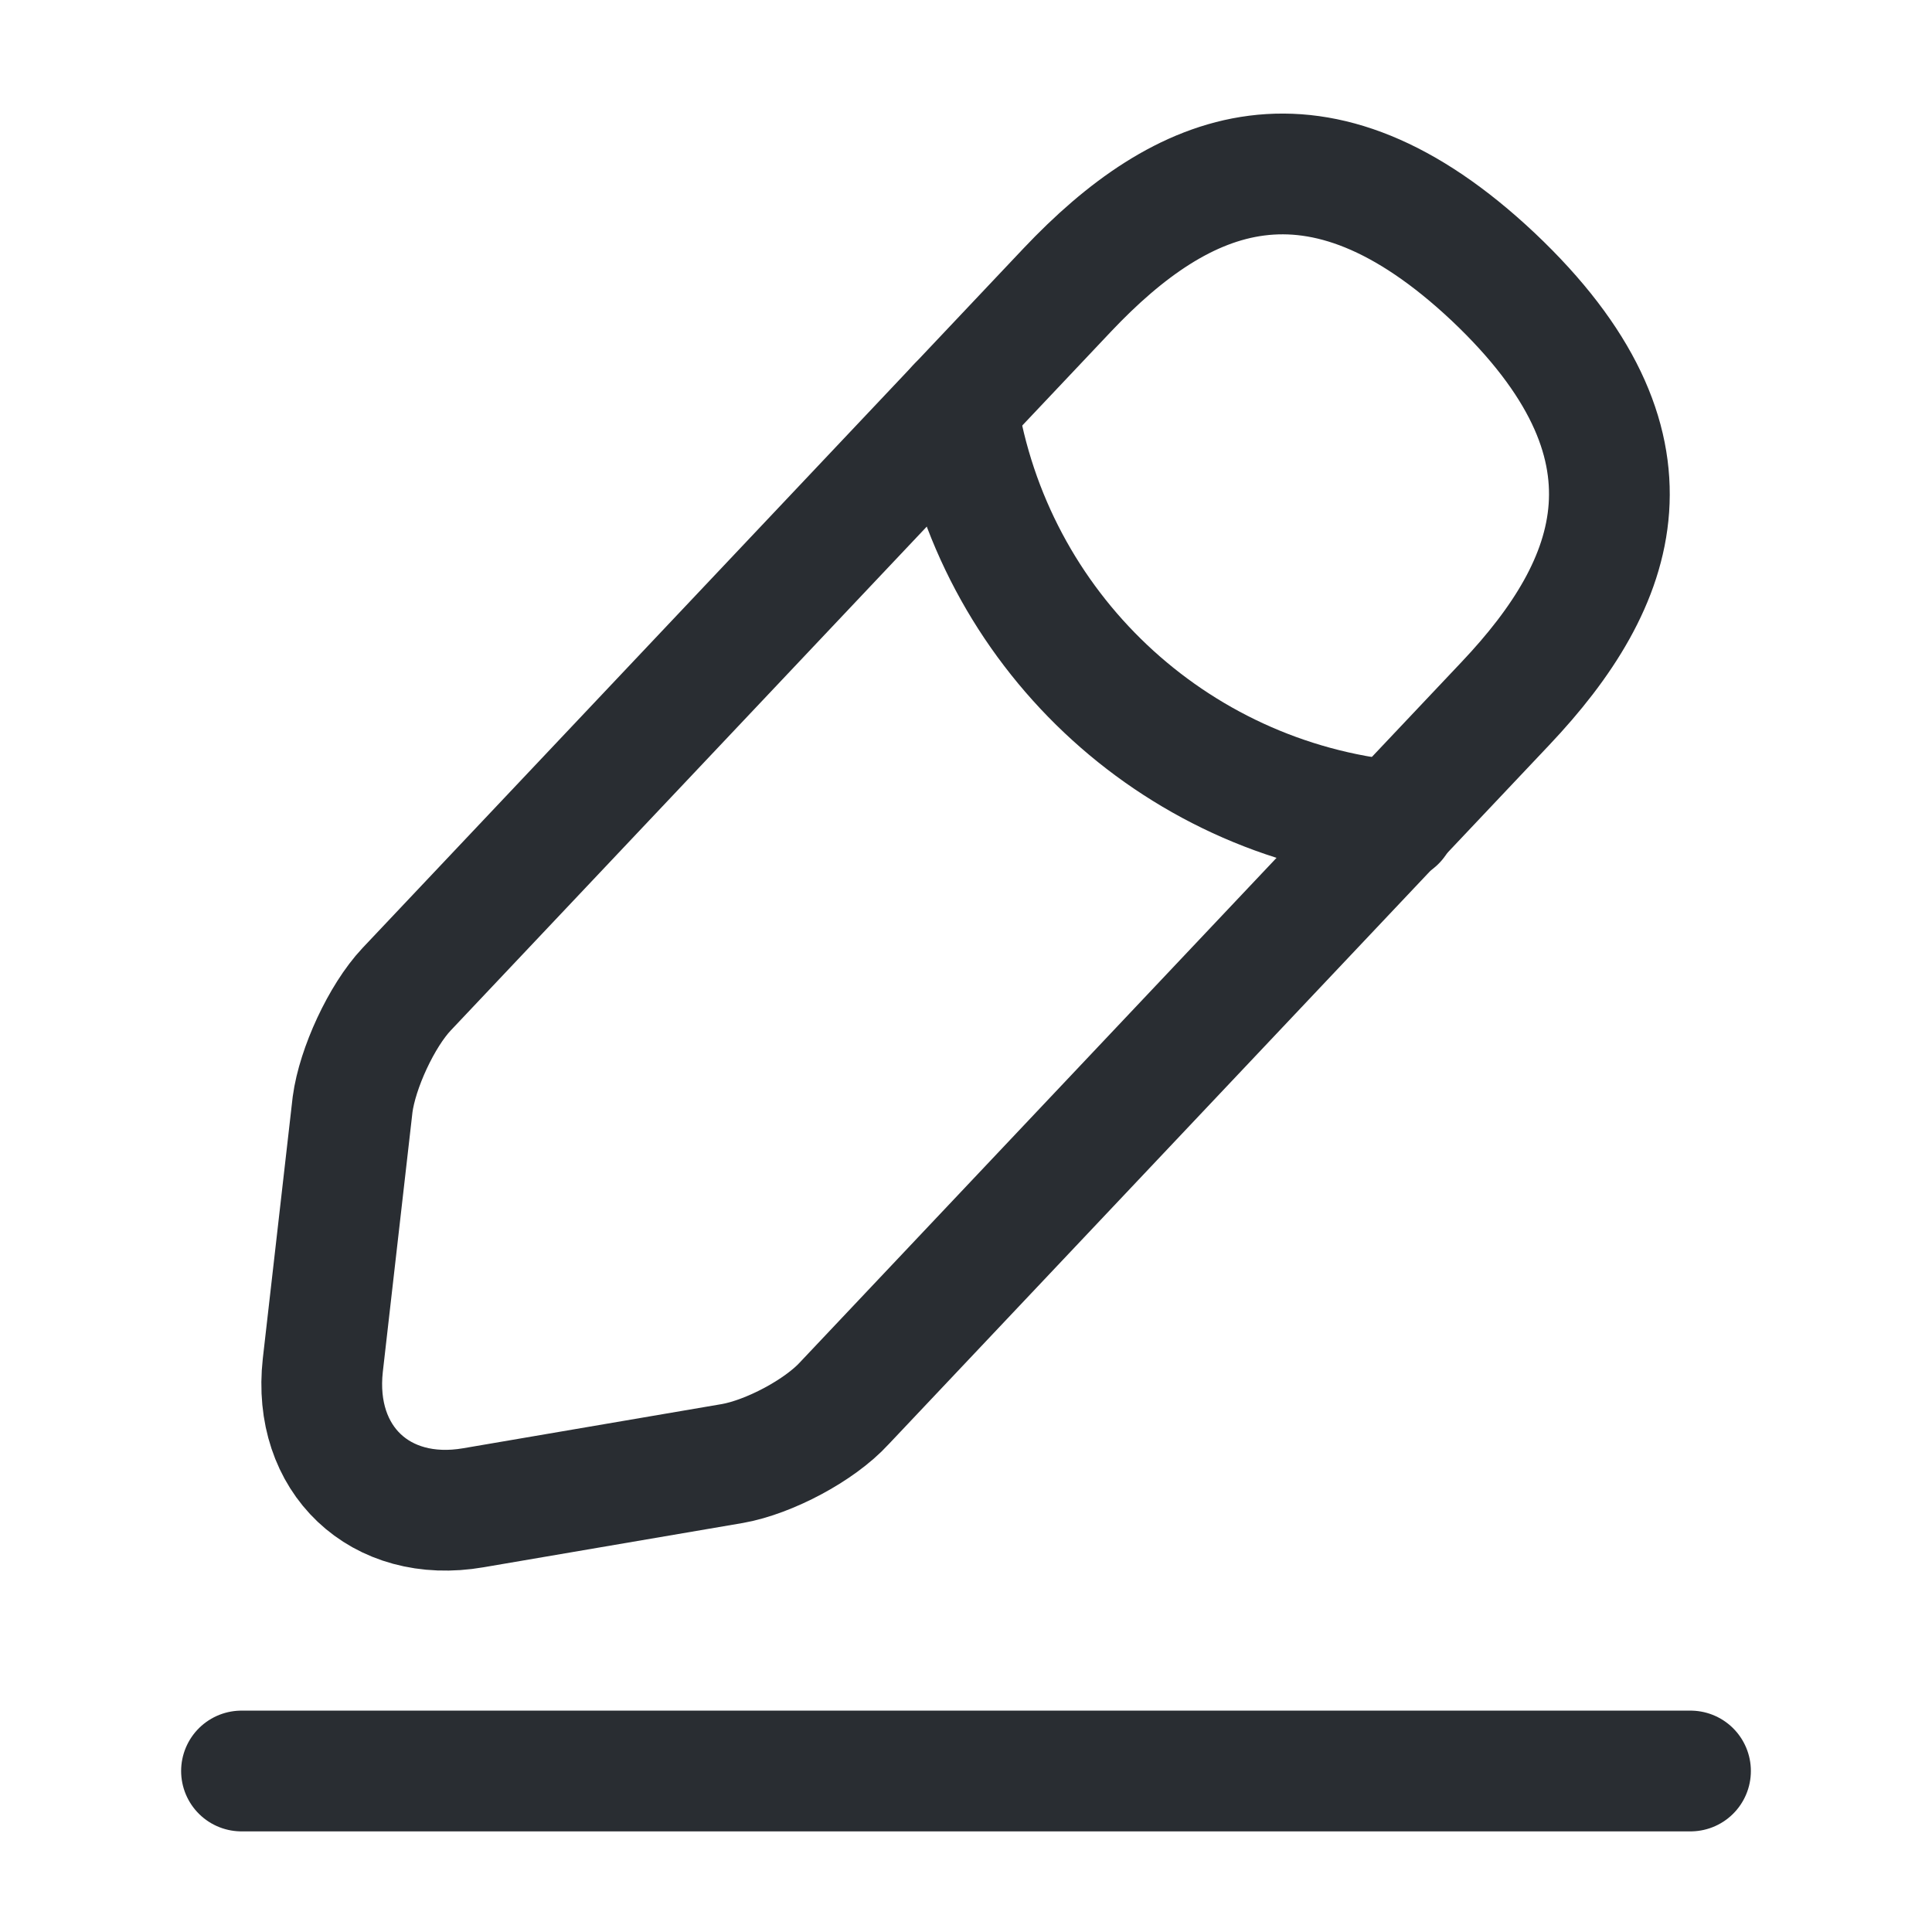
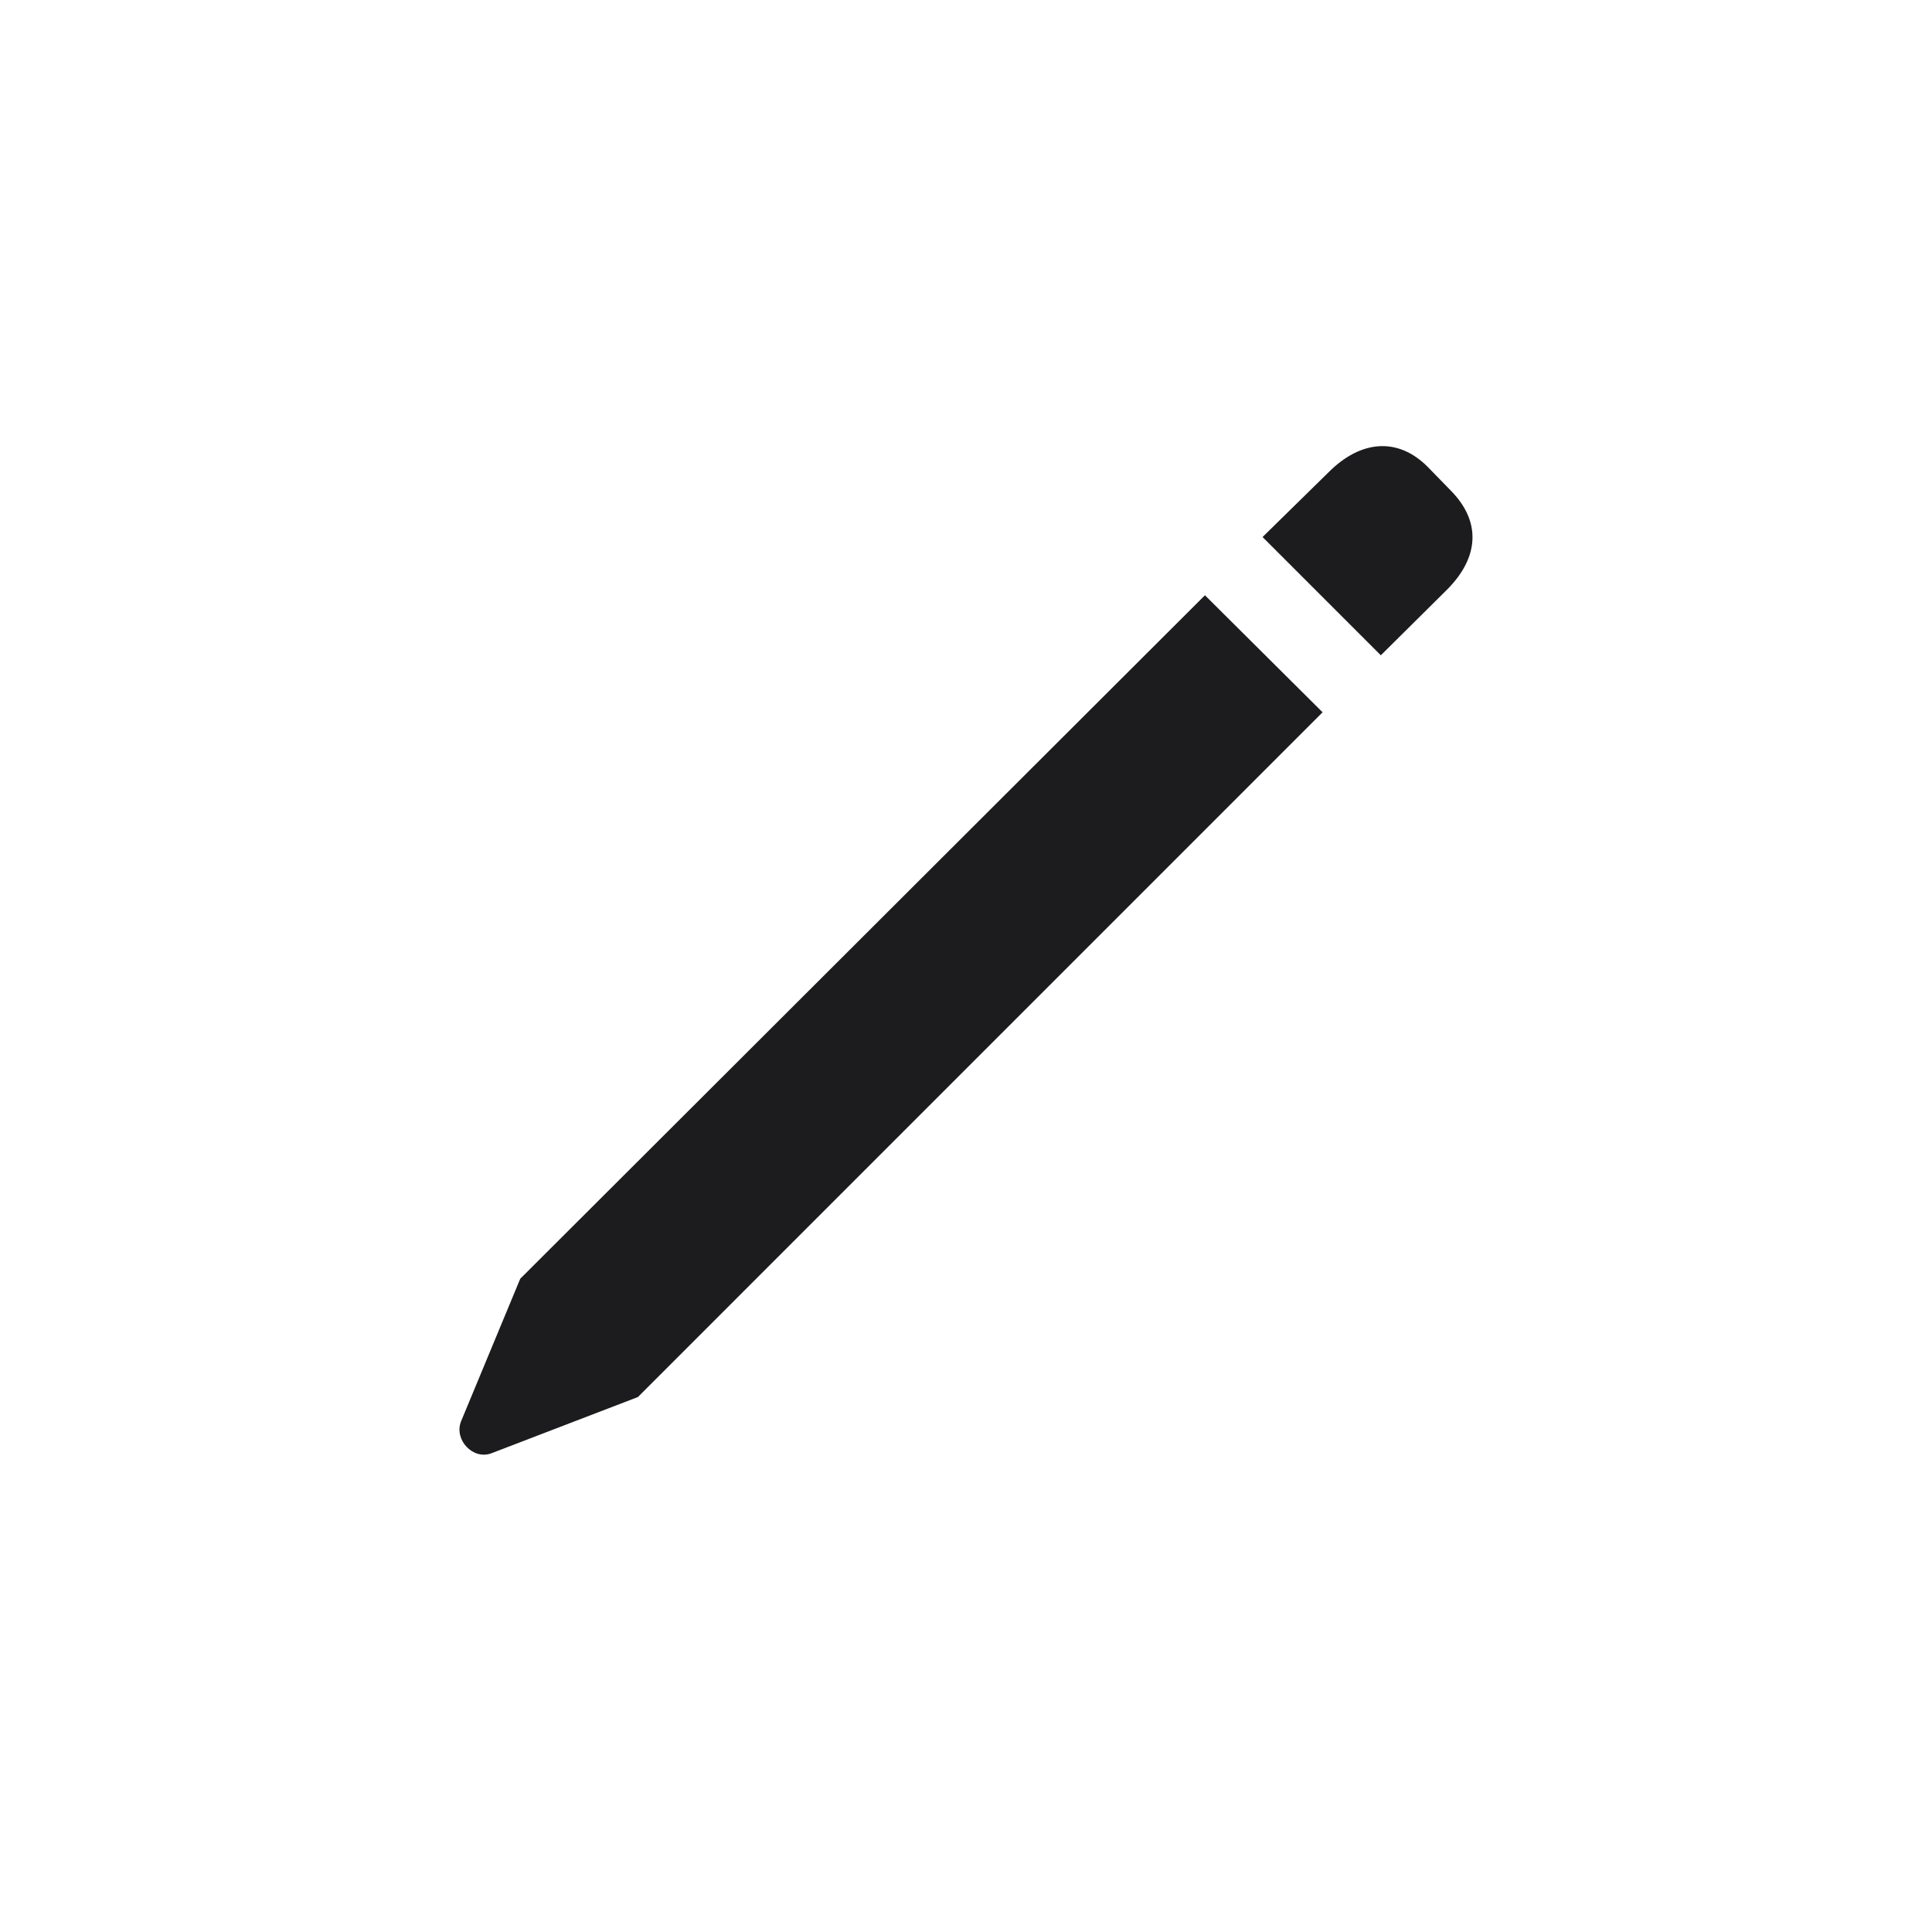
- <svg xmlns="http://www.w3.org/2000/svg" width="24" height="24" fill="none">
-   <path stroke="#292D32" stroke-linecap="round" stroke-linejoin="round" stroke-miterlimit="10" stroke-width="1.5" d="m13.26 3.6-8.21 8.69c-.31.33-.61.98-.67 1.43l-.37 3.24c-.13 1.17.71 1.97 1.87 1.77l3.22-.55c.45-.08 1.08-.41 1.39-.75l8.21-8.69c1.42-1.5 2.06-3.21-.15-5.3-2.2-2.07-3.87-1.34-5.29.16" />
-   <path stroke="#292D32" stroke-linecap="round" stroke-linejoin="round" stroke-miterlimit="10" stroke-width="1.5" d="M11.89 5.05a6.126 6.126 0 0 0 5.45 5.15M3 22h18" />
+ <svg xmlns="http://www.w3.org/2000/svg" width="28" height="28" fill="none">
+   <path fill="#1C1C1E" d="m20.012 9.497.958-.95c.474-.474.492-.992.061-1.432l-.342-.351c-.431-.431-.967-.387-1.433.079l-.958.94zM9.245 20.247l9.923-9.924-1.705-1.696-9.923 9.905-.861 2.074c-.097.264.175.554.44.457z" />
</svg>
